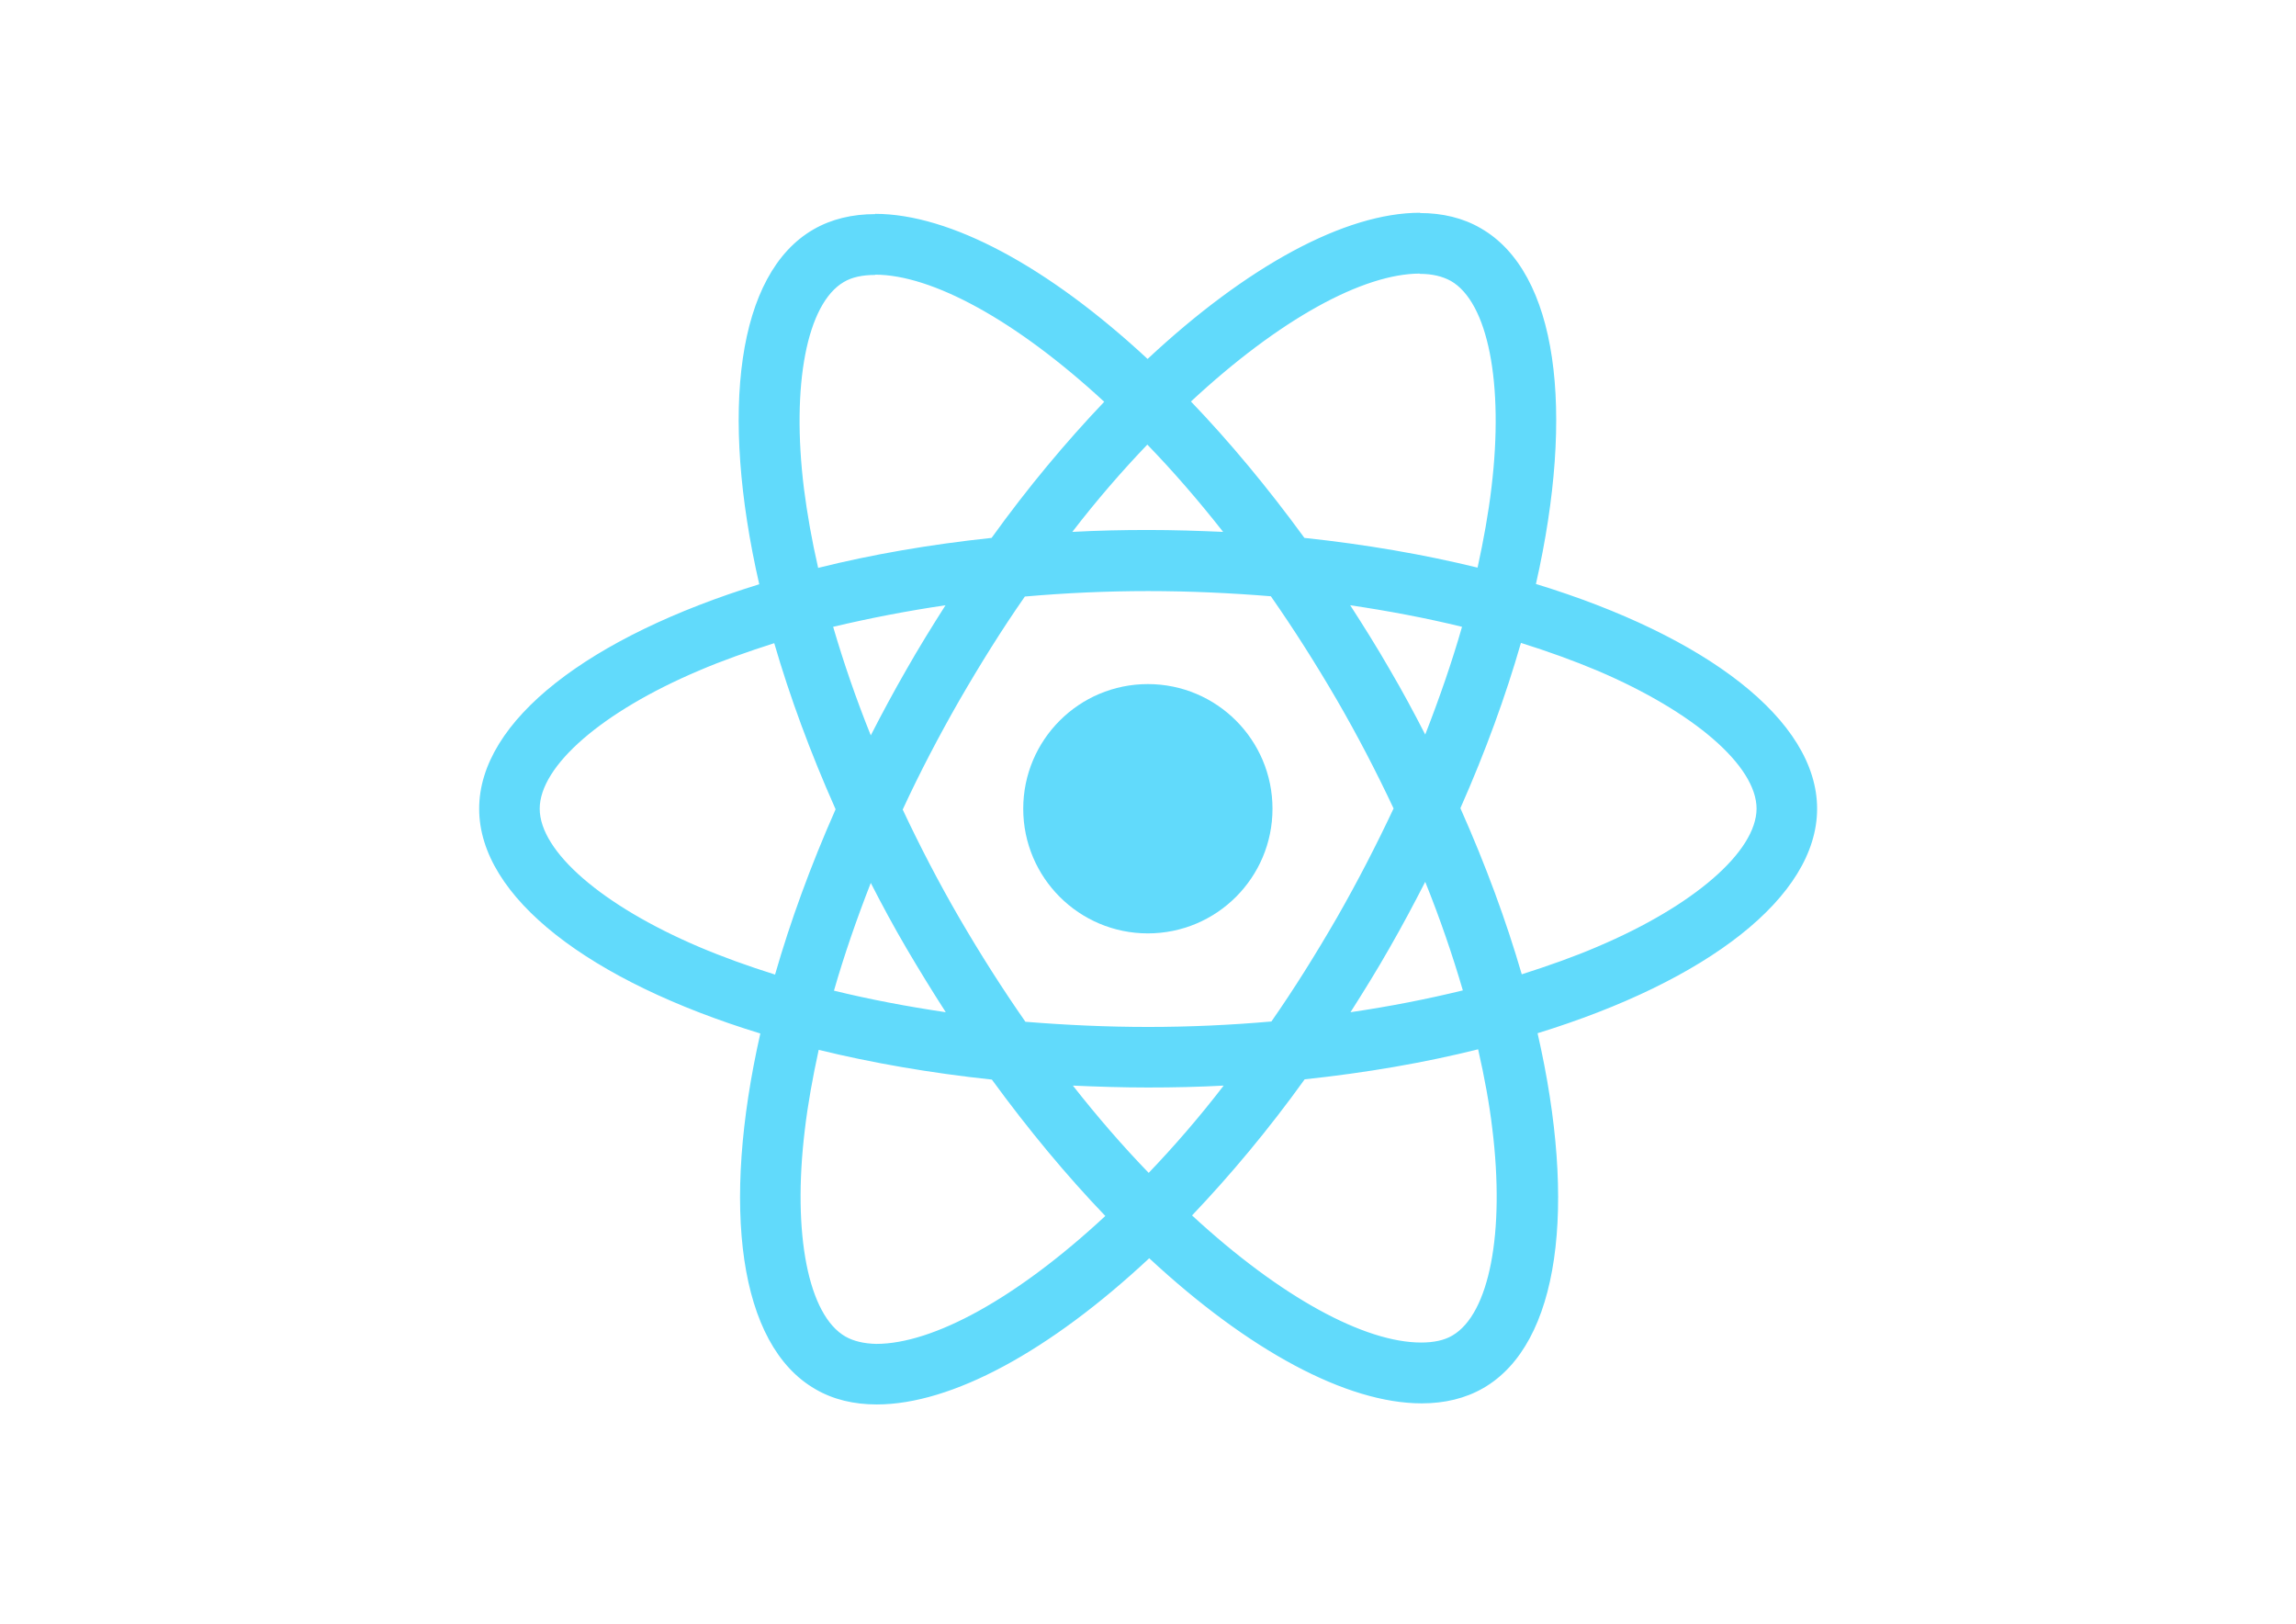
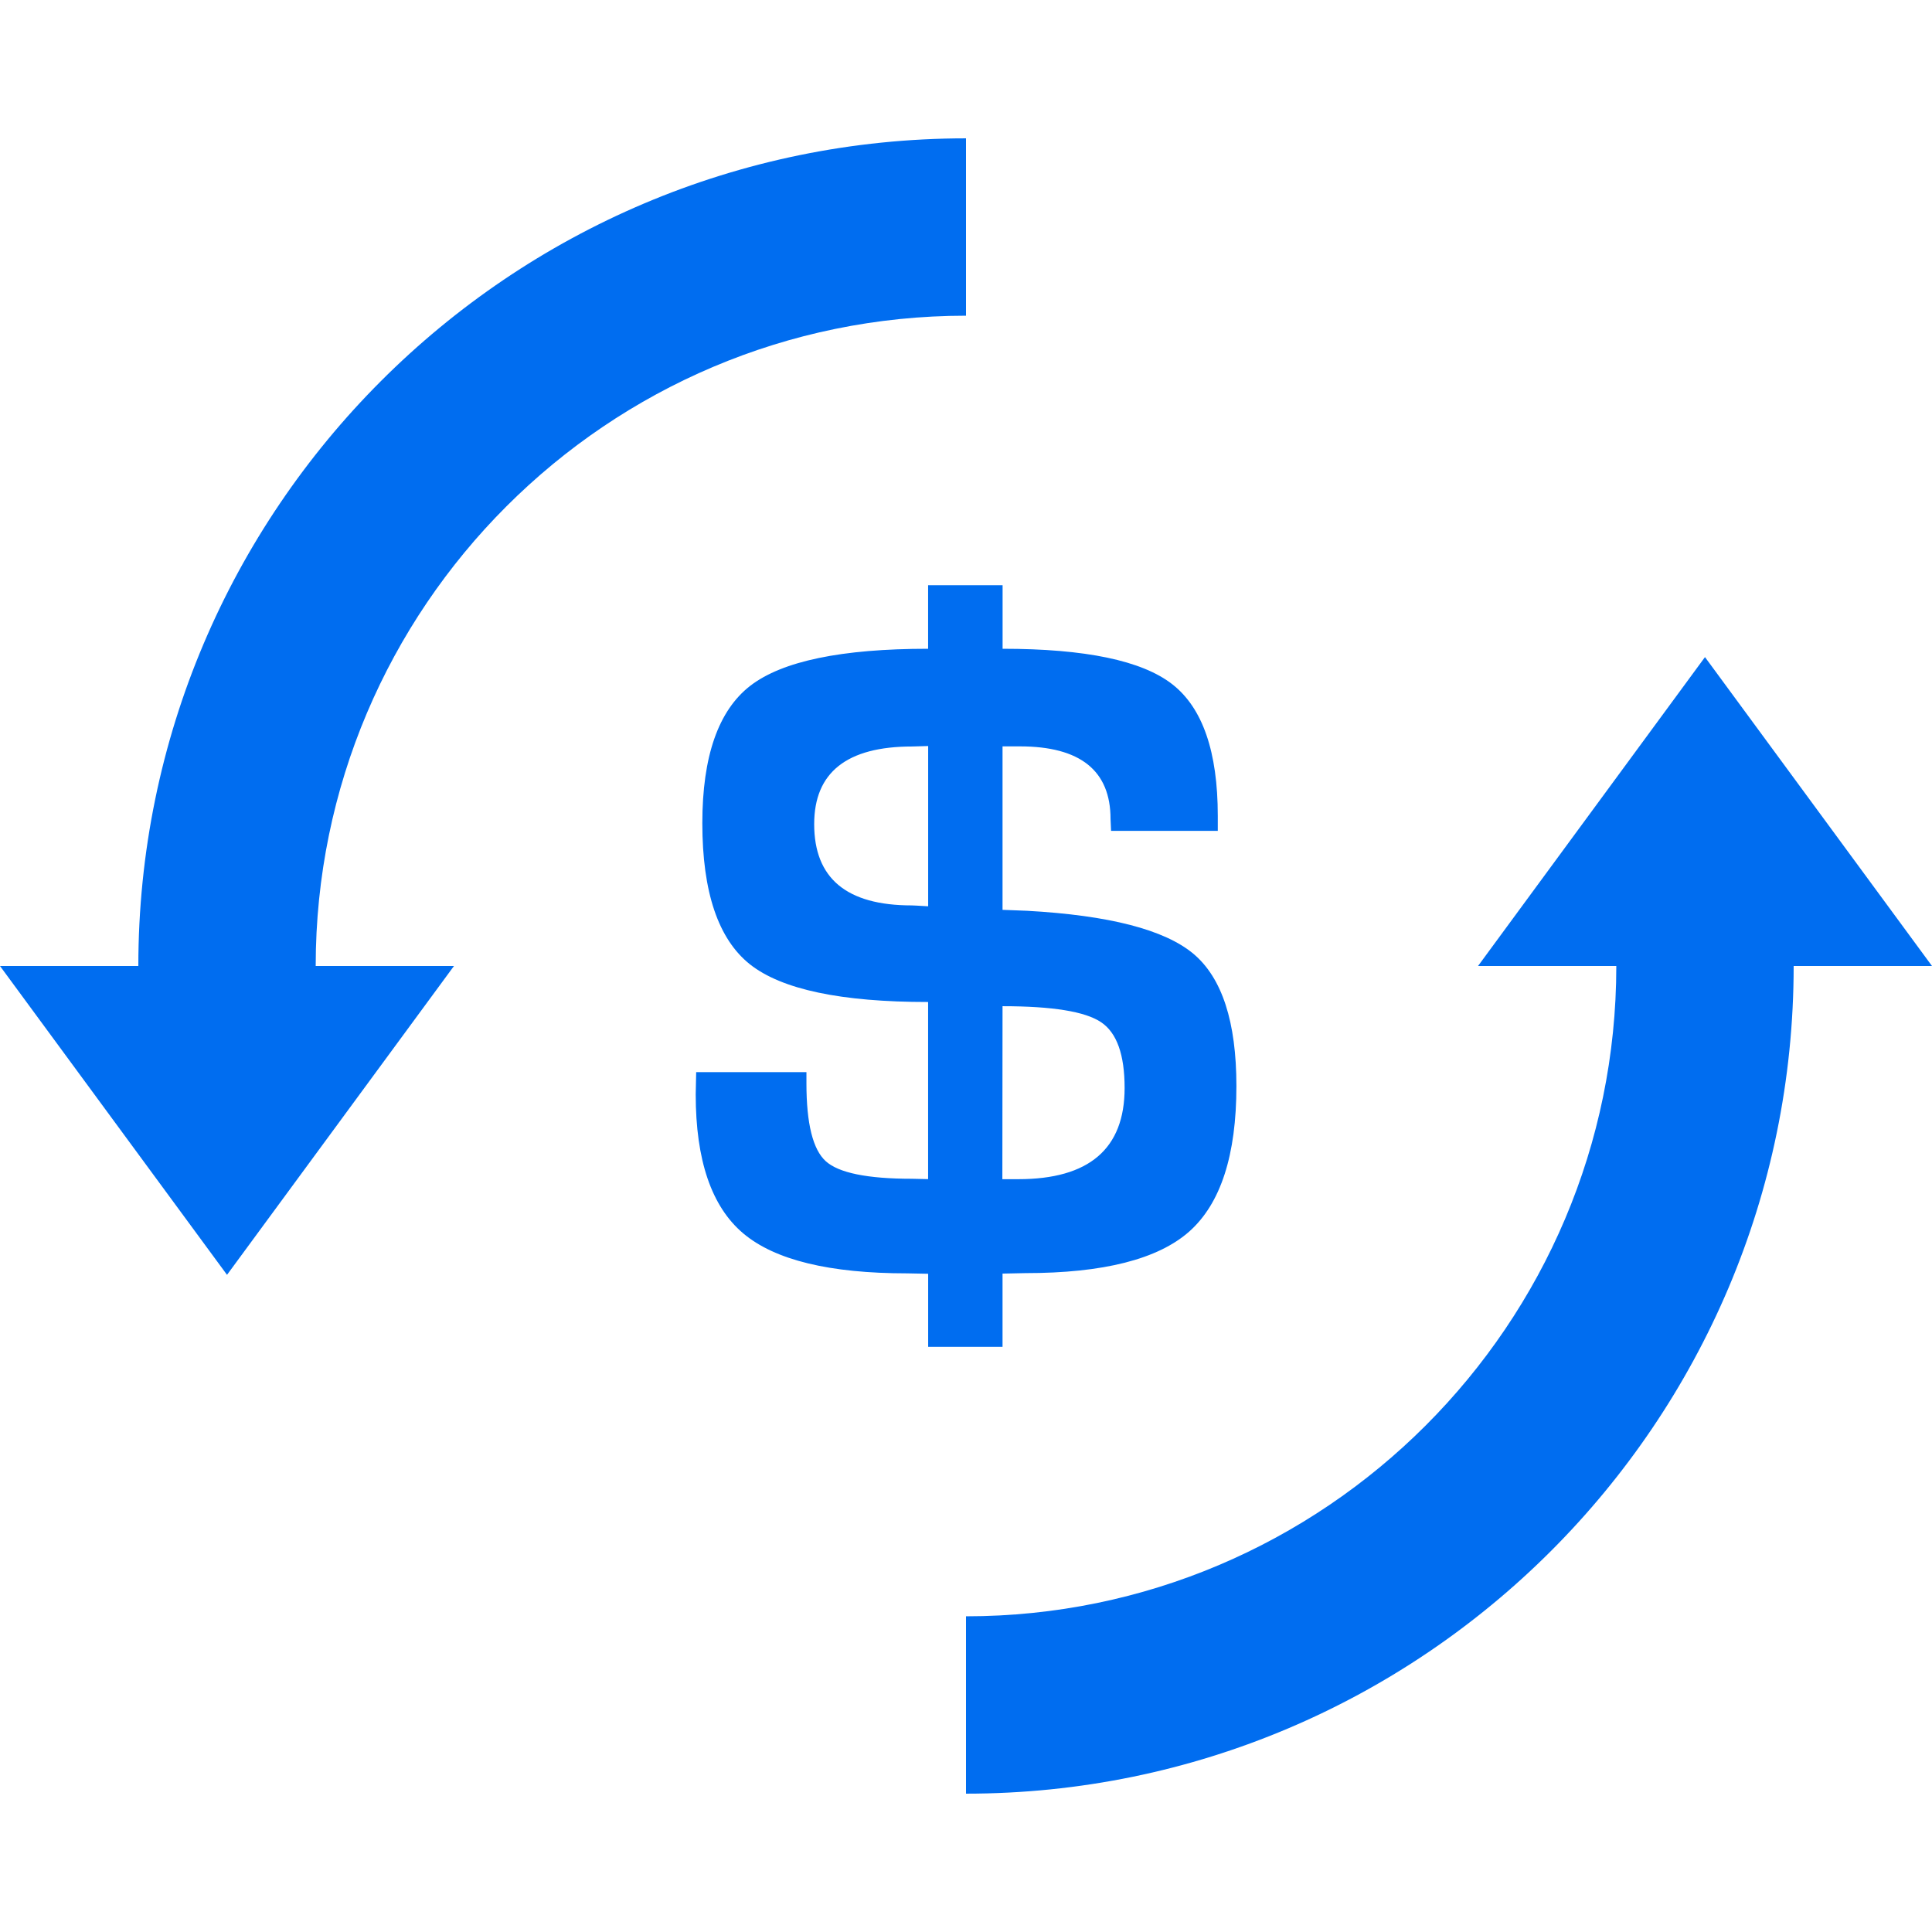
- <svg xmlns="http://www.w3.org/2000/svg" viewBox="0 0 841.9 595.3">
-   <g fill="#61DAFB">
-     <path d="M666.3 296.5c0-32.5-40.7-63.3-103.1-82.4 14.4-63.6 8-114.2-20.2-130.4-6.5-3.8-14.1-5.6-22.4-5.6v22.3c4.6 0 8.3.9 11.4 2.6 13.6 7.8 19.5 37.5 14.9 75.7-1.1 9.4-2.9 19.3-5.1 29.4-19.6-4.8-41-8.5-63.5-10.9-13.5-18.5-27.5-35.3-41.6-50 32.6-30.3 63.2-46.9 84-46.9V78c-27.5 0-63.5 19.6-99.9 53.6-36.4-33.8-72.4-53.2-99.9-53.2v22.3c20.7 0 51.4 16.5 84 46.6-14 14.7-28 31.4-41.3 49.9-22.6 2.4-44 6.1-63.6 11-2.3-10-4-19.7-5.2-29-4.7-38.2 1.1-67.9 14.6-75.8 3-1.8 6.9-2.6 11.5-2.6V78.5c-8.4 0-16 1.8-22.6 5.6-28.1 16.2-34.4 66.7-19.9 130.1-62.2 19.2-102.7 49.9-102.7 82.3 0 32.5 40.7 63.3 103.1 82.4-14.4 63.6-8 114.2 20.2 130.4 6.5 3.8 14.1 5.6 22.5 5.6 27.5 0 63.5-19.6 99.9-53.6 36.4 33.8 72.4 53.2 99.9 53.2 8.4 0 16-1.8 22.6-5.6 28.1-16.2 34.4-66.7 19.9-130.1 62-19.1 102.5-49.9 102.5-82.3zm-130.2-66.7c-3.7 12.9-8.3 26.2-13.5 39.5-4.1-8-8.4-16-13.1-24-4.6-8-9.5-15.8-14.4-23.4 14.2 2.1 27.9 4.7 41 7.9zm-45.8 106.5c-7.8 13.5-15.8 26.3-24.1 38.2-14.9 1.3-30 2-45.2 2-15.1 0-30.2-.7-45-1.9-8.3-11.9-16.4-24.6-24.2-38-7.6-13.1-14.5-26.4-20.8-39.8 6.2-13.4 13.2-26.8 20.7-39.9 7.8-13.5 15.8-26.3 24.1-38.2 14.9-1.3 30-2 45.2-2 15.1 0 30.2.7 45 1.9 8.3 11.9 16.4 24.6 24.2 38 7.6 13.1 14.5 26.4 20.8 39.8-6.3 13.4-13.2 26.8-20.7 39.9zm32.3-13c5.4 13.4 10 26.8 13.8 39.8-13.1 3.2-26.9 5.9-41.2 8 4.9-7.7 9.8-15.6 14.4-23.7 4.6-8 8.9-16.1 13-24.1zM421.2 430c-9.3-9.6-18.6-20.3-27.8-32 9 .4 18.2.7 27.5.7 9.4 0 18.7-.2 27.8-.7-9 11.7-18.3 22.4-27.5 32zm-74.4-58.9c-14.2-2.1-27.9-4.7-41-7.9 3.7-12.9 8.3-26.2 13.5-39.5 4.1 8 8.4 16 13.1 24 4.7 8 9.5 15.8 14.4 23.4zM420.7 163c9.3 9.6 18.6 20.3 27.8 32-9-.4-18.2-.7-27.5-.7-9.4 0-18.7.2-27.8.7 9-11.7 18.3-22.4 27.5-32zm-74 58.9c-4.9 7.7-9.8 15.6-14.4 23.7-4.6 8-8.9 16-13 24-5.4-13.4-10-26.8-13.8-39.8 13.1-3.1 26.9-5.8 41.2-7.9zm-90.5 125.2c-35.4-15.1-58.3-34.9-58.3-50.6 0-15.7 22.9-35.6 58.3-50.6 8.6-3.7 18-7 27.7-10.1 5.7 19.6 13.2 40 22.5 60.9-9.2 20.8-16.6 41.1-22.2 60.6-9.9-3.1-19.3-6.5-28-10.2zM310 490c-13.6-7.8-19.5-37.5-14.9-75.7 1.1-9.4 2.9-19.3 5.1-29.4 19.6 4.8 41 8.5 63.5 10.9 13.5 18.5 27.5 35.3 41.6 50-32.6 30.3-63.2 46.9-84 46.9-4.5-.1-8.3-1-11.3-2.7zm237.2-76.2c4.7 38.2-1.1 67.9-14.6 75.8-3 1.8-6.9 2.6-11.5 2.6-20.7 0-51.4-16.5-84-46.6 14-14.7 28-31.4 41.3-49.9 22.6-2.4 44-6.1 63.6-11 2.3 10.1 4.1 19.8 5.2 29.1zm38.5-66.7c-8.6 3.7-18 7-27.7 10.1-5.7-19.6-13.2-40-22.5-60.9 9.2-20.8 16.6-41.1 22.2-60.6 9.9 3.1 19.3 6.5 28.1 10.2 35.4 15.1 58.3 34.9 58.3 50.6-.1 15.7-23 35.6-58.4 50.6zM320.8 78.4z" />
-     <circle cx="420.9" cy="296.5" r="45.7" />
-     <path d="M520.5 78.1z" />
+ <svg xmlns="http://www.w3.org/2000/svg" version="1.1" id="Capa_1" x="0px" y="0px" width="512px" height="512px" viewBox="0 0 32.68 32.68" style="enable-background:new 0 0 32.68 32.68;" xml:space="preserve">
+   <g>
+     <path d="M16.958,22.779v-1.236l0.384-0.008c1.321,0,2.247-0.235,2.777-0.706c0.529-0.472,0.795-1.29,0.795-2.458   c0-1.086-0.243-1.832-0.729-2.239c-0.488-0.407-1.426-0.649-2.812-0.726l-0.415-0.016v-2.765h0.292c1.023,0,1.535,0.41,1.535,1.229   l0.009,0.2h1.805v-0.253c0-1.085-0.257-1.828-0.771-2.228s-1.471-0.599-2.869-0.599V9.899h-1.26v1.075   c-1.465,0-2.467,0.209-3.008,0.626c-0.539,0.417-0.811,1.192-0.811,2.324c0,1.167,0.27,1.963,0.807,2.389   c0.539,0.425,1.541,0.636,3.012,0.636v2.996l-0.276-0.006c-0.753,0-1.237-0.1-1.455-0.297c-0.218-0.197-0.327-0.636-0.327-1.316   v-0.191h-1.865l-0.008,0.376c0,1.116,0.268,1.899,0.803,2.351s1.461,0.677,2.775,0.677l0.354,0.007v1.236h1.258V22.779z    M16.958,17.02c0.845,0,1.399,0.09,1.667,0.271c0.267,0.179,0.398,0.55,0.398,1.112c0,1.029-0.601,1.543-1.799,1.543h-0.269   L16.958,17.02L16.958,17.02z M15.422,15.315c-1.102,0-1.65-0.458-1.65-1.375c0-0.875,0.553-1.313,1.658-1.313l0.27-0.008v2.711   C15.526,15.319,15.433,15.315,15.422,15.315z M5.34,16.34h2.339L3.84,21.564L0,16.34h2.34c0-7.72,6.279-14,14-14v3   C10.276,5.34,5.34,10.274,5.34,16.34z M32.68,16.34h-2.34c0,7.72-6.279,14-14,14v-3c6.064,0,11-4.936,11-11h-2.339l3.839-5.225   L32.68,16.34z" fill="#006DF0" />
  </g>
+   <g>
+ </g>
+   <g>
+ </g>
+   <g>
+ </g>
+   <g>
+ </g>
+   <g>
+ </g>
+   <g>
+ </g>
+   <g>
+ </g>
+   <g>
+ </g>
+   <g>
+ </g>
+   <g>
+ </g>
+   <g>
+ </g>
+   <g>
+ </g>
+   <g>
+ </g>
+   <g>
+ </g>
+   <g>
+ </g>
</svg>
